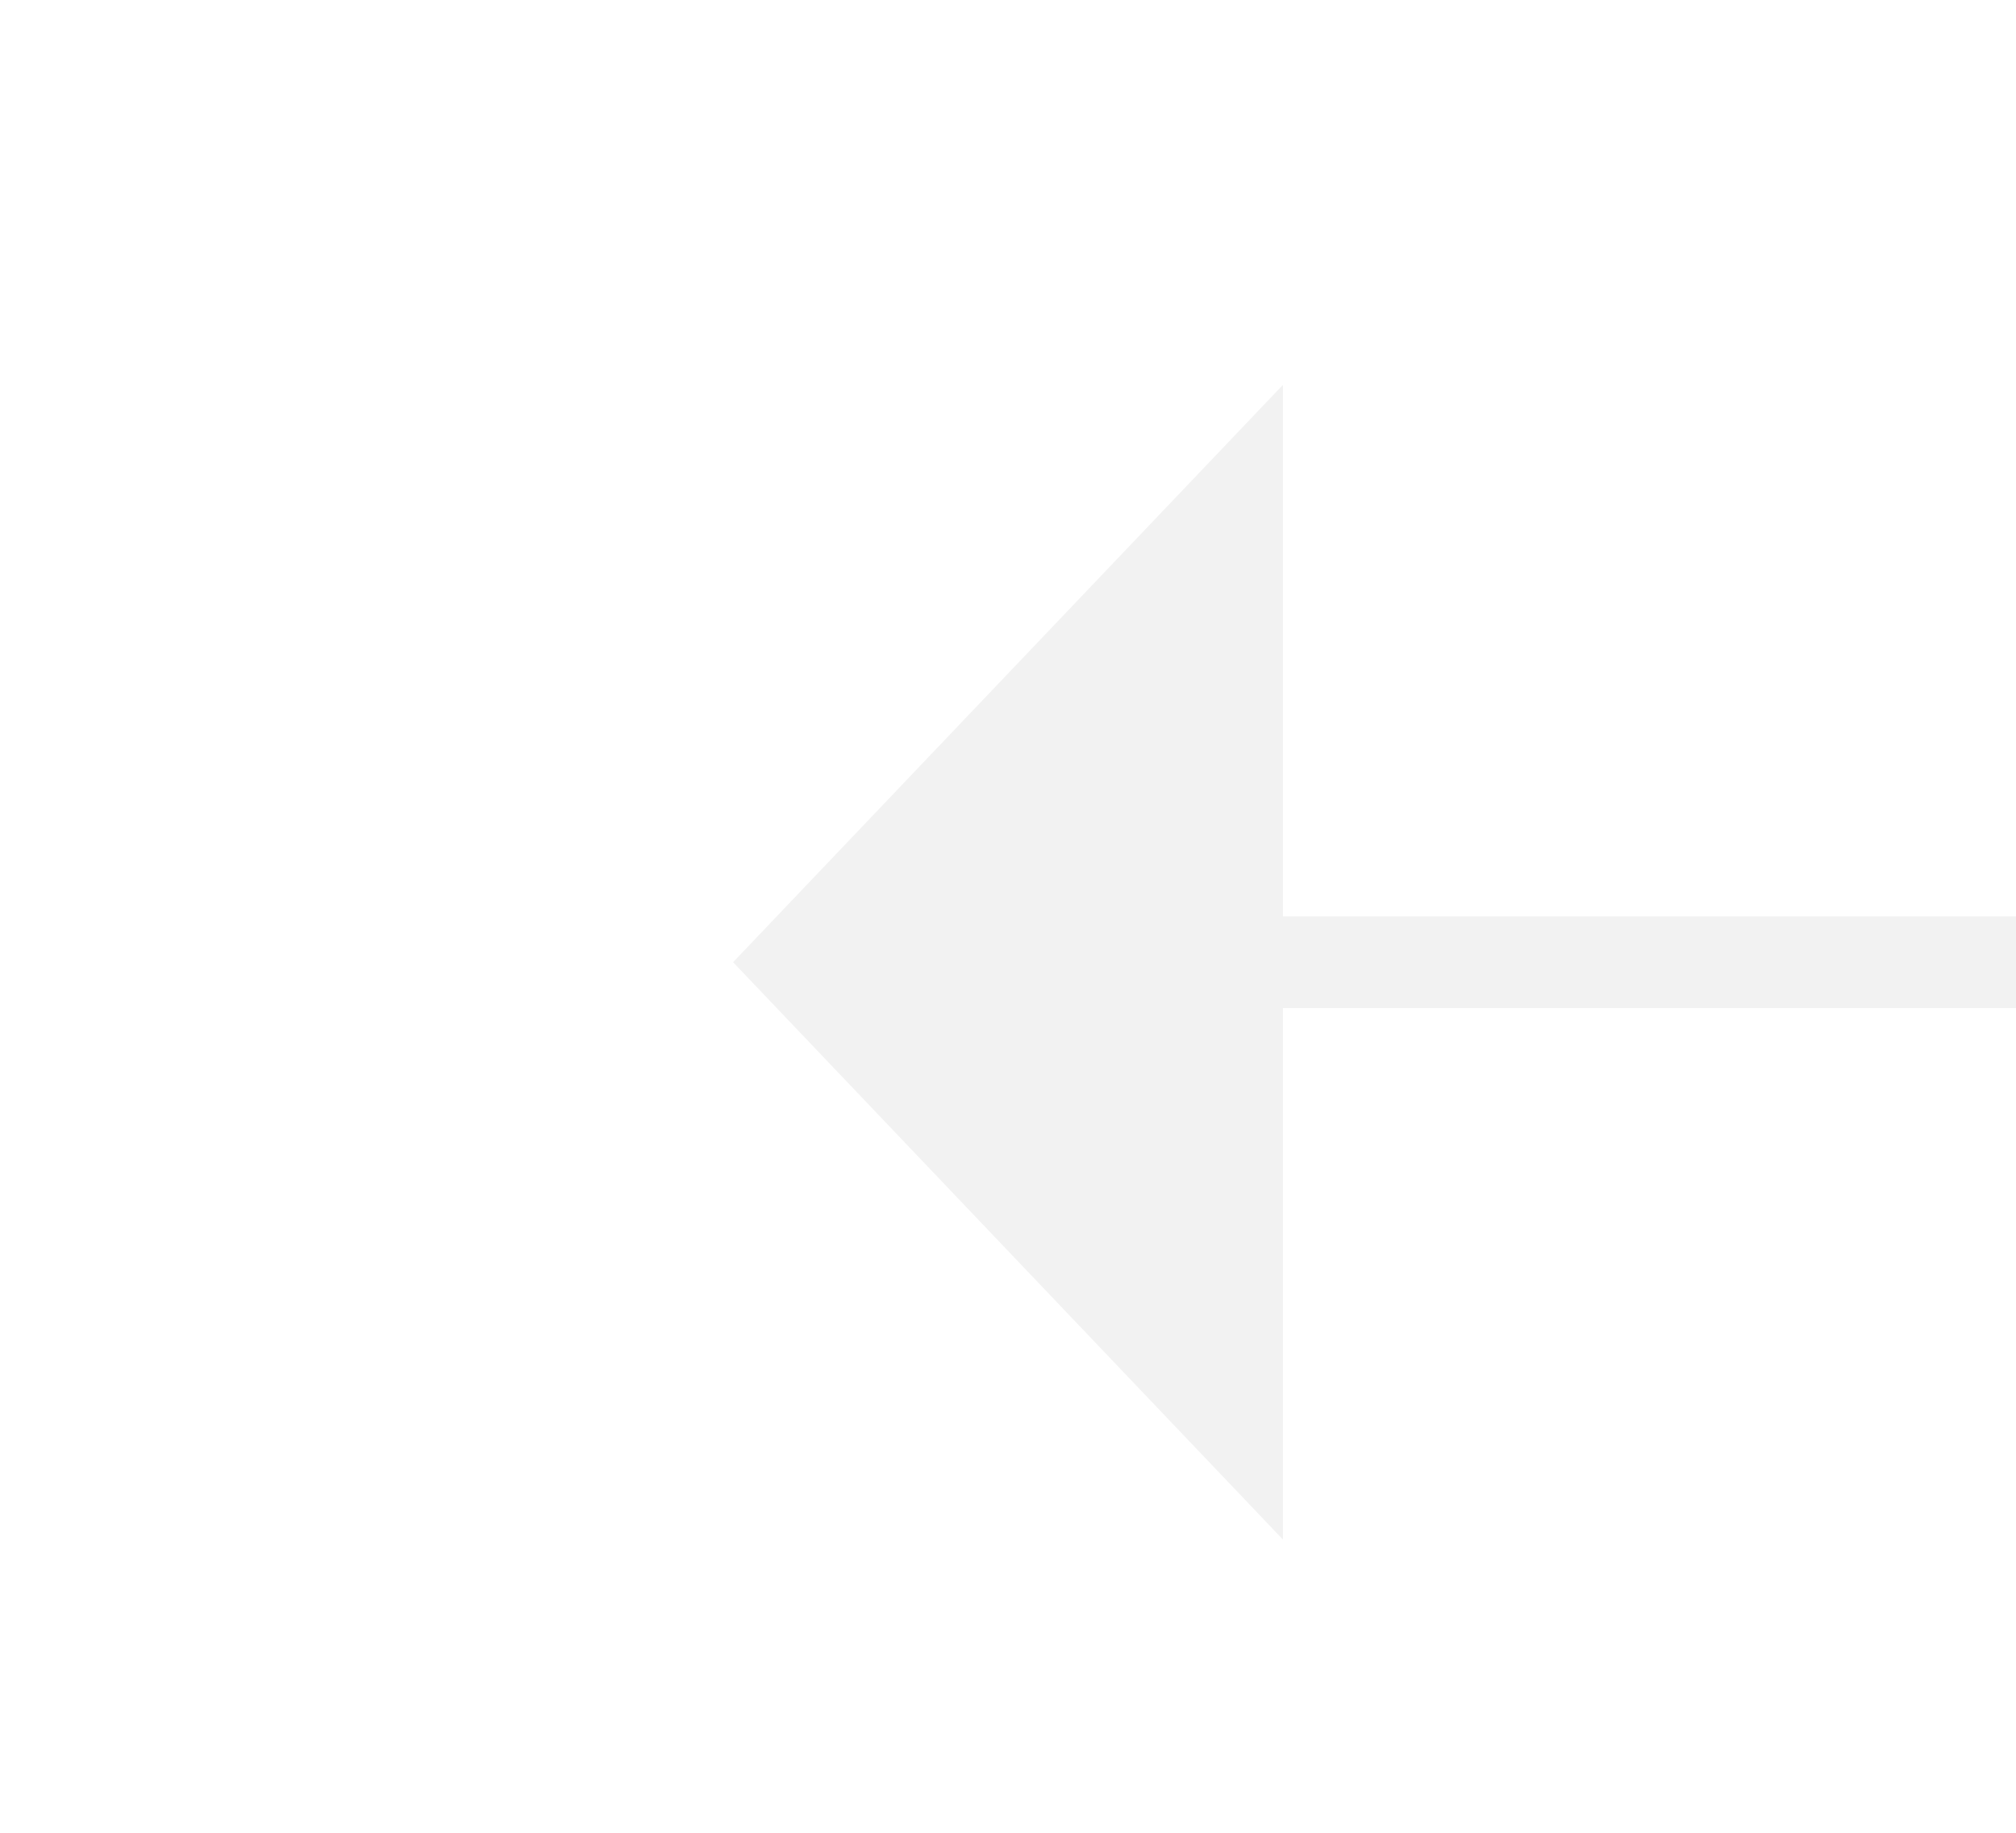
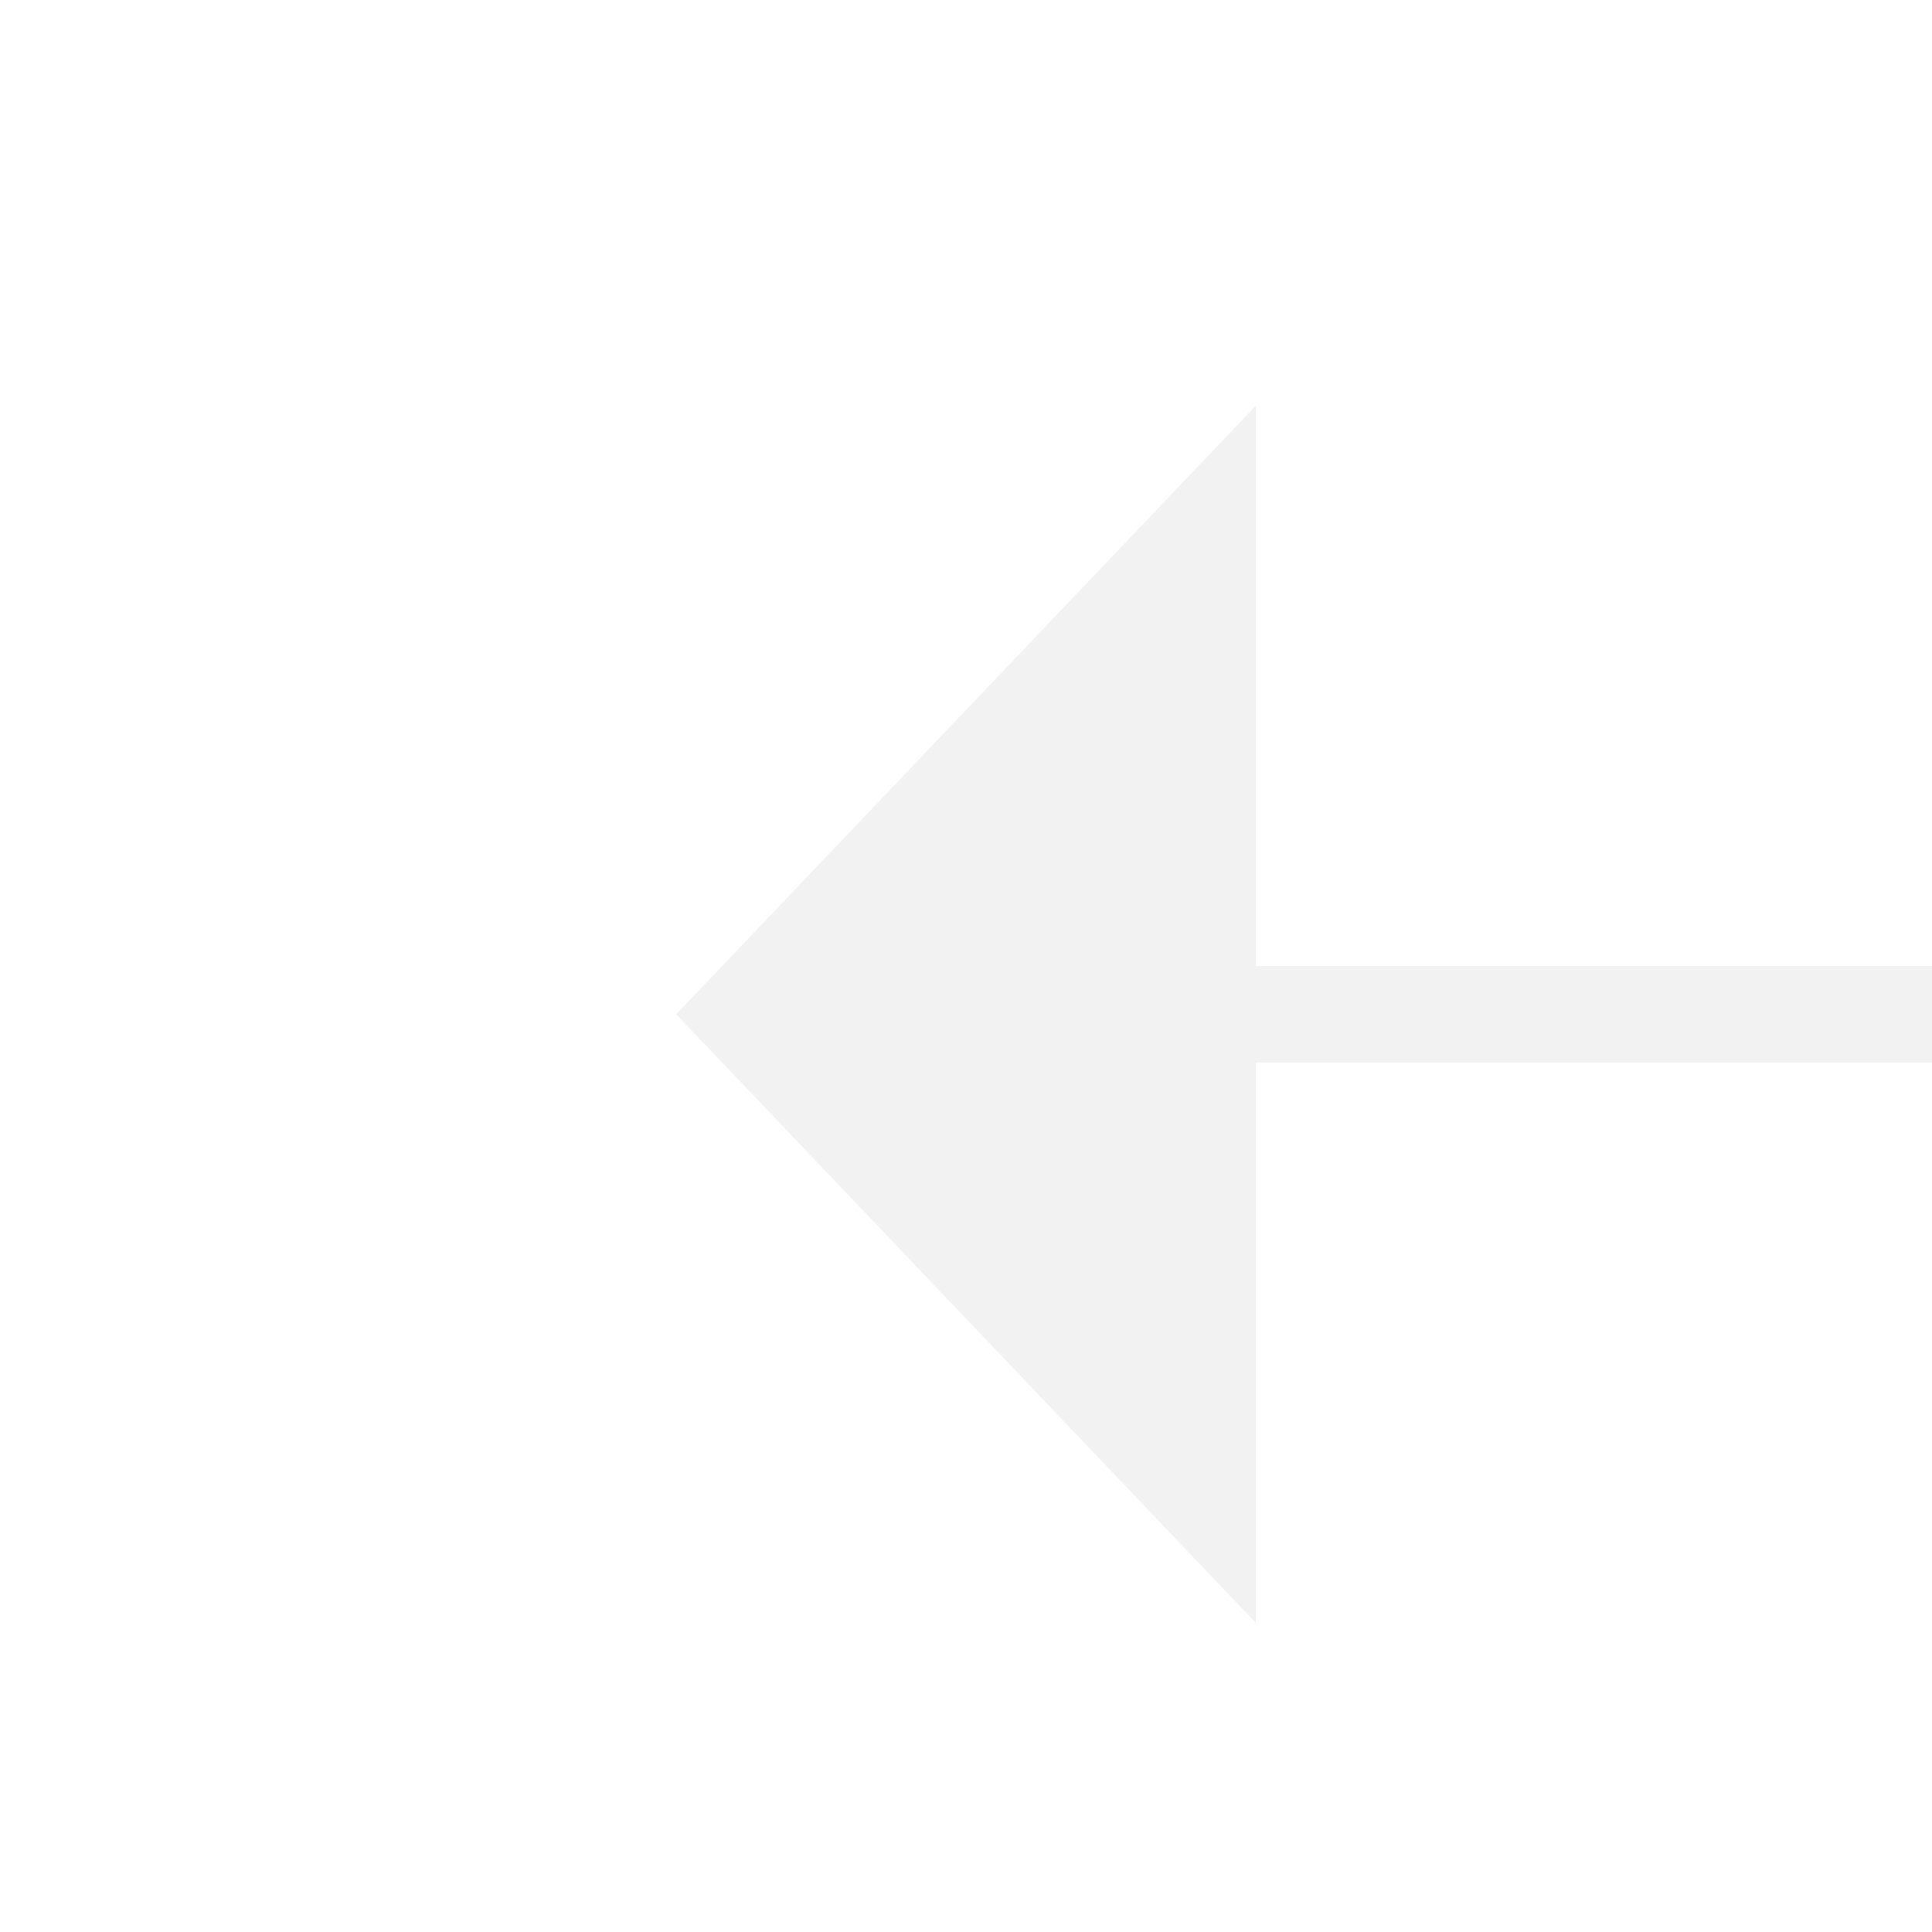
- <svg xmlns="http://www.w3.org/2000/svg" version="1.1" width="22px" height="20px" preserveAspectRatio="xMinYMid meet" viewBox="330 9255  22 18">
-   <g transform="matrix(-1 0 0 -1 682 18528 )">
-     <path d="M 320.7 9275.5  L 327 9281.5  L 333.3 9275.5  L 320.7 9275.5  Z " fill-rule="nonzero" fill="#f2f2f2" stroke="none" transform="matrix(-1.83690953073357E-16 -1 1 -1.83690953073357E-16 -8937.5 9590.5 )" />
-     <path d="M 327 9245.5  L 327 9276.5  " stroke-width="1" stroke="#f2f2f2" fill="none" transform="matrix(-1.83690953073357E-16 -1 1 -1.83690953073357E-16 -8937.5 9590.5 )" />
+ <svg xmlns="http://www.w3.org/2000/svg" version="1.1" width="20px" height="20px" preserveAspectRatio="xMinYMid meet" viewBox="558 9147  20 18">
+   <g transform="matrix(-1 0 0 -1 1136 18312 )">
+     <path d="M 547.7 9167.5  L 554 9173.5  L 560.3 9167.5  L 547.7 9167.5  Z " fill-rule="nonzero" fill="#f2f2f2" stroke="none" transform="matrix(-1.83690953073357E-16 -1 1 -1.83690953073357E-16 -8602.5 9709.5 )" />
+     <path d="M 554 9137.5  L 554 9168.5  " stroke-width="1" stroke="#f2f2f2" fill="none" transform="matrix(-1.83690953073357E-16 -1 1 -1.83690953073357E-16 -8602.5 9709.5 )" />
  </g>
</svg>
